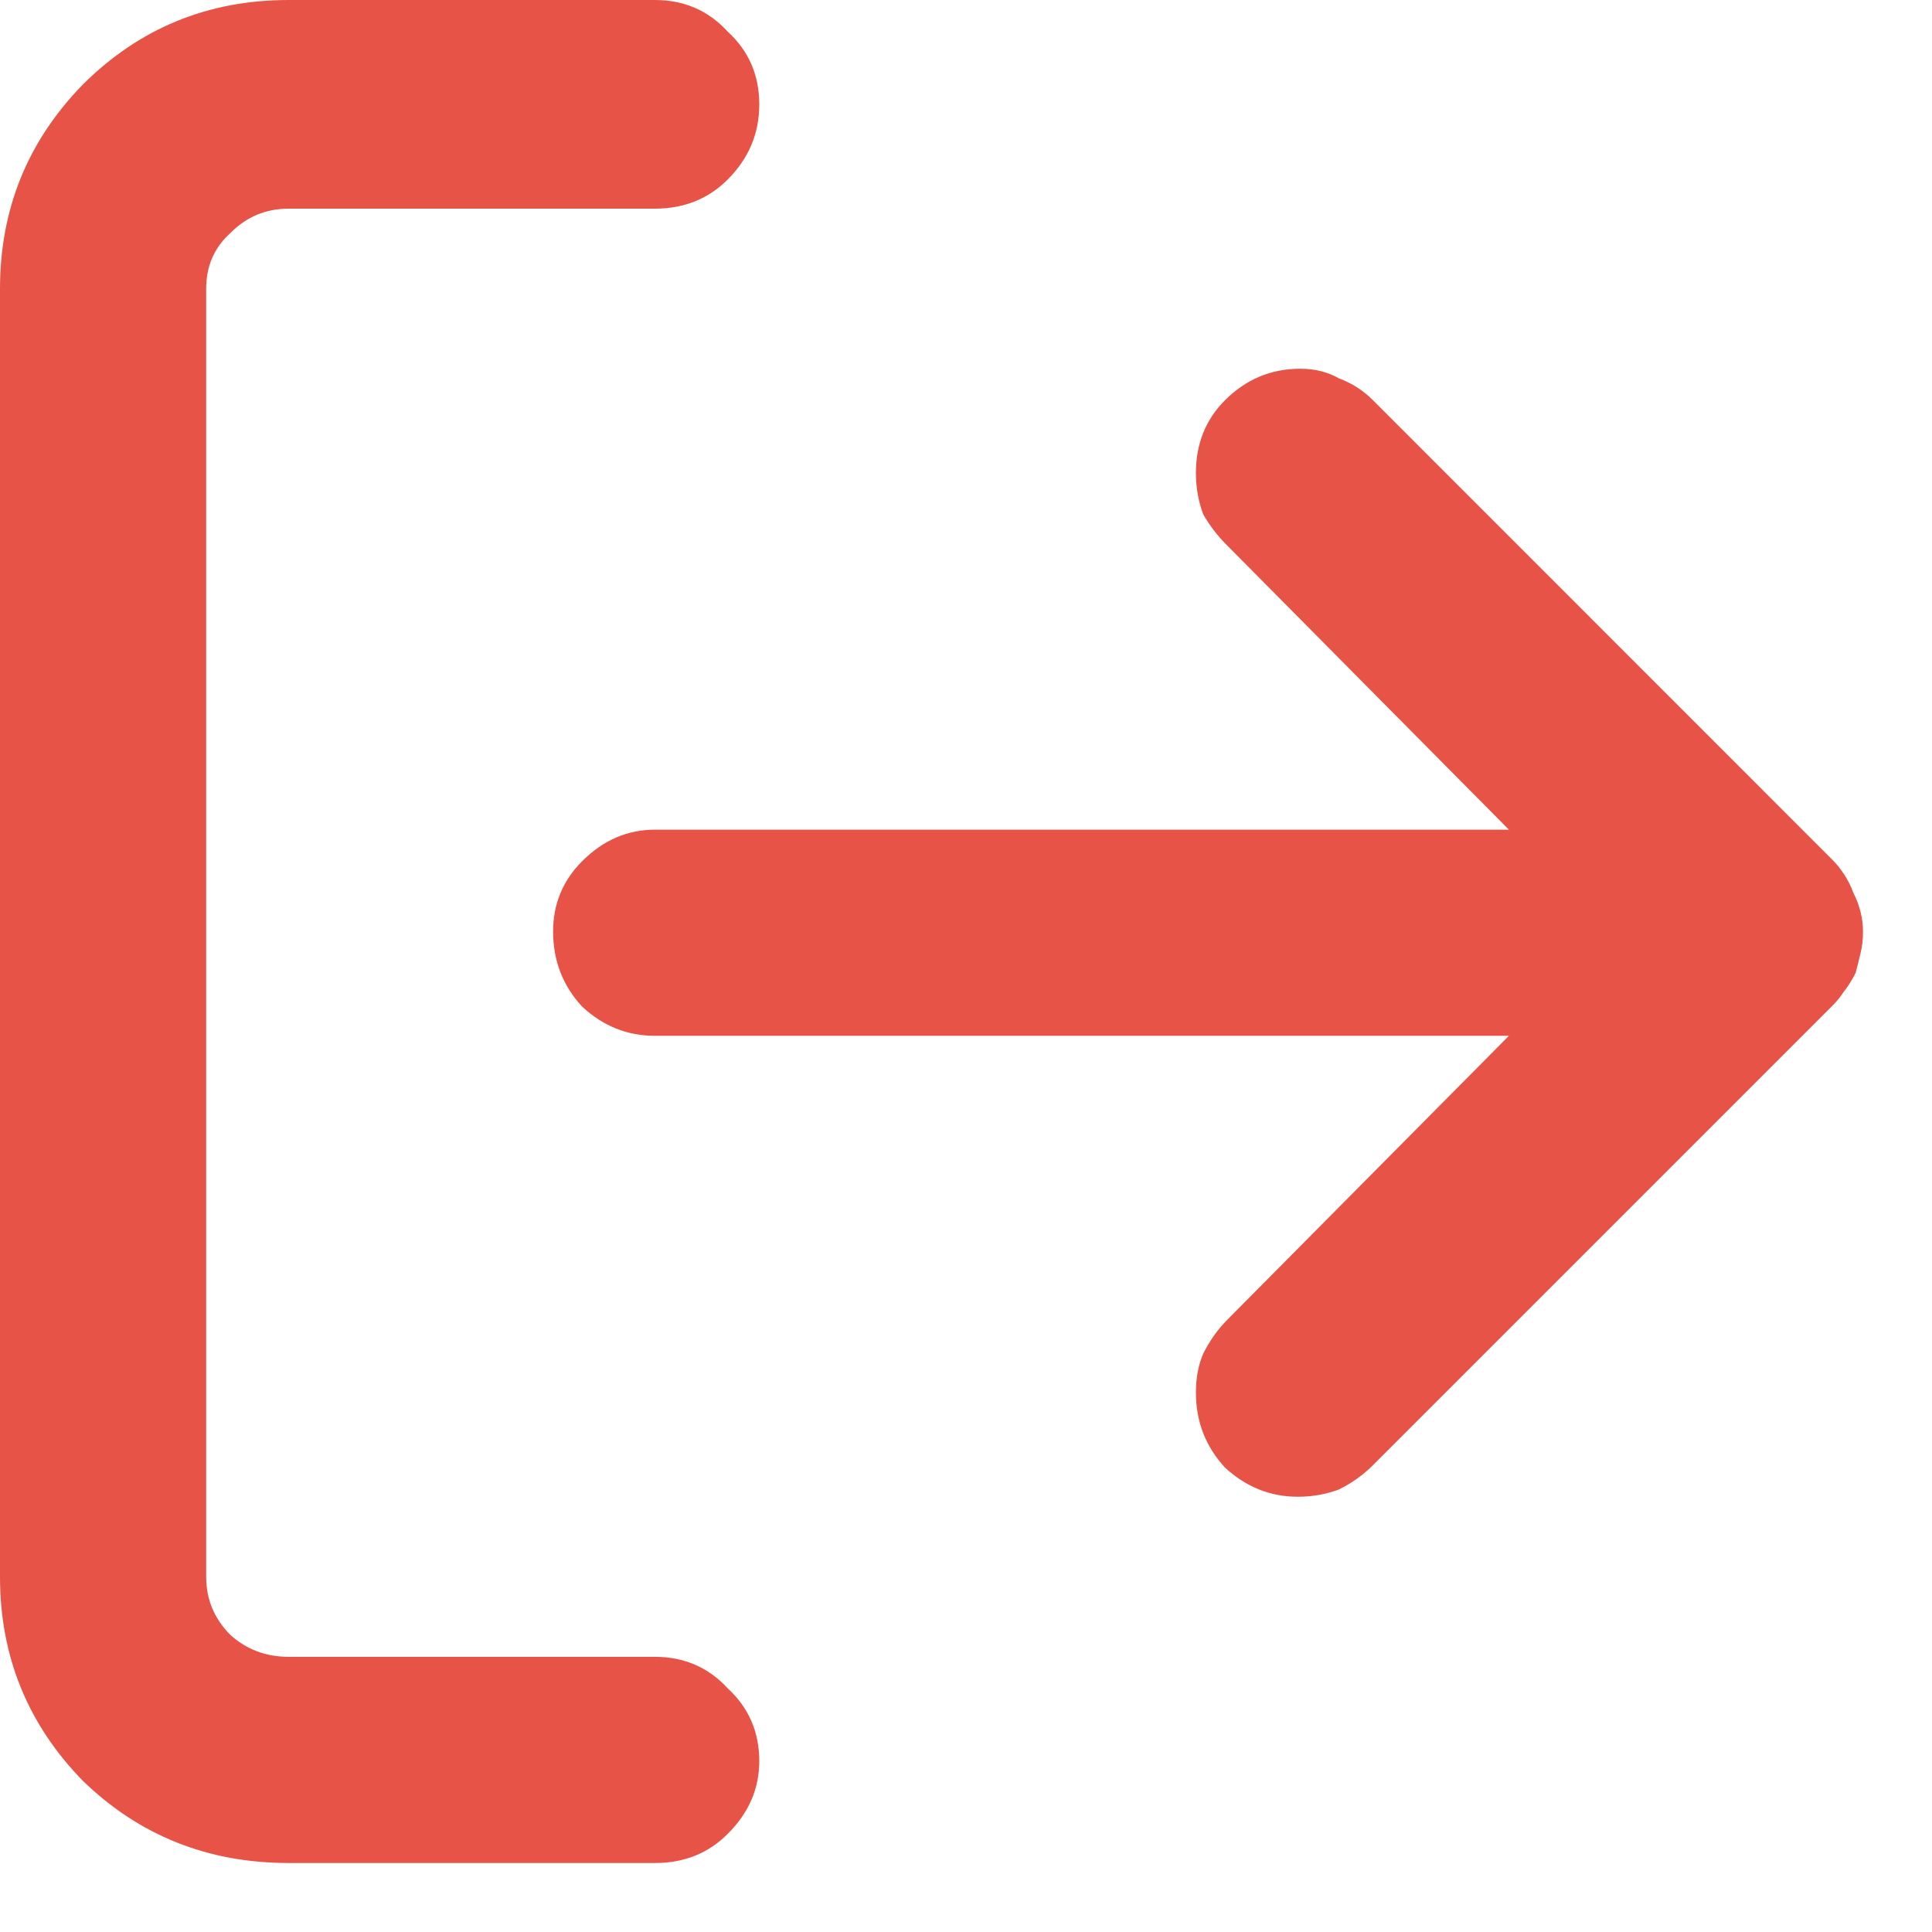
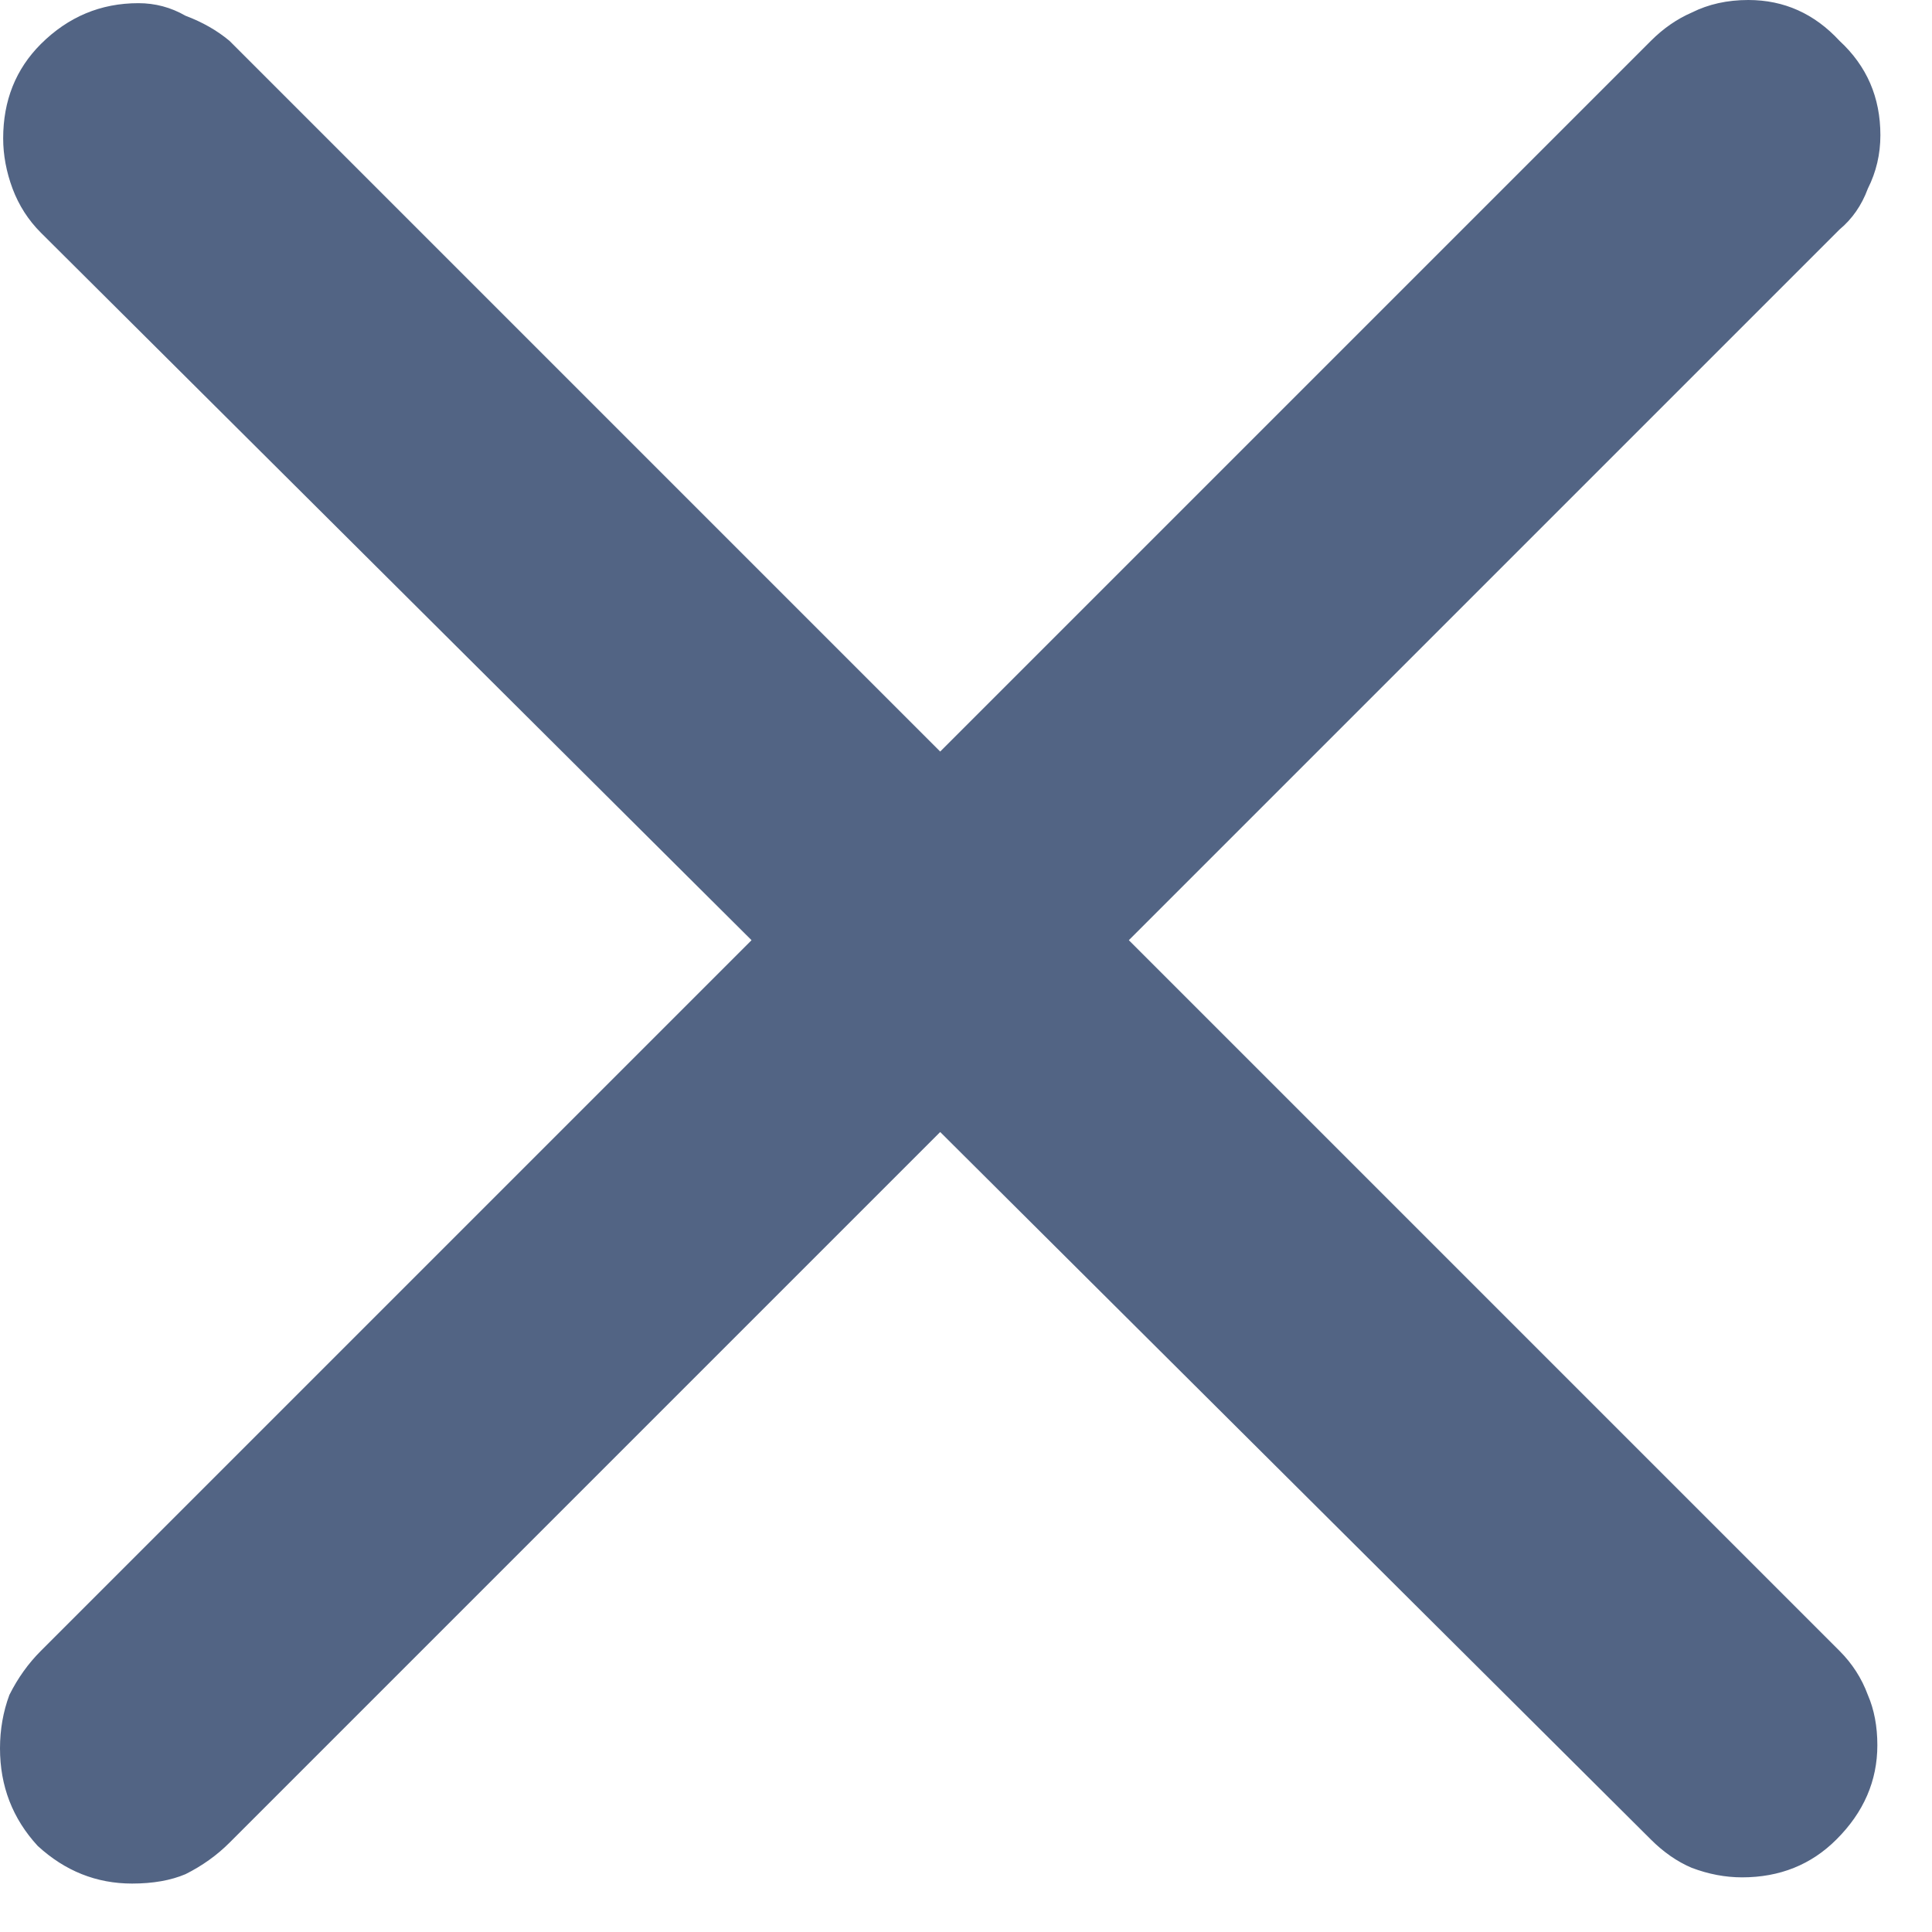
<svg xmlns="http://www.w3.org/2000/svg" width="14" height="14" viewBox="0 0 14 14" fill="none">
-   <path d="M5.502 12.762C5.502 12.961 5.426 13.137 5.273 13.289C5.133 13.43 4.957 13.5 4.746 13.5H2.092C1.506 13.5 1.008 13.301 0.598 12.902C0.199 12.492 0 12 0 11.426V2.092C0 1.518 0.199 1.025 0.598 0.615C1.008 0.205 1.506 0 2.092 0H4.746C4.957 0 5.133 0.076 5.273 0.229C5.426 0.369 5.502 0.545 5.502 0.756C5.502 0.967 5.426 1.148 5.273 1.301C5.133 1.441 4.957 1.512 4.746 1.512H2.092C1.928 1.512 1.787 1.57 1.67 1.688C1.553 1.793 1.494 1.928 1.494 2.092V11.426C1.494 11.59 1.553 11.73 1.67 11.848C1.787 11.953 1.928 12.006 2.092 12.006H4.746C4.957 12.006 5.133 12.082 5.273 12.234C5.426 12.375 5.502 12.551 5.502 12.762ZM13.447 7.049C13.459 7.002 13.471 6.955 13.482 6.908C13.494 6.861 13.5 6.809 13.5 6.75C13.5 6.656 13.477 6.562 13.43 6.469C13.395 6.375 13.342 6.293 13.271 6.223L9.949 2.9C9.879 2.83 9.797 2.777 9.703 2.742C9.621 2.695 9.527 2.672 9.422 2.672C9.211 2.672 9.029 2.748 8.877 2.9C8.736 3.041 8.666 3.217 8.666 3.428C8.666 3.533 8.684 3.633 8.719 3.727C8.766 3.809 8.824 3.885 8.895 3.955L10.934 6.012H4.746C4.547 6.012 4.371 6.088 4.219 6.24C4.078 6.381 4.008 6.551 4.008 6.75C4.008 6.961 4.078 7.143 4.219 7.295C4.371 7.436 4.547 7.506 4.746 7.506H10.934L8.895 9.562C8.824 9.633 8.766 9.715 8.719 9.809C8.684 9.891 8.666 9.984 8.666 10.09C8.666 10.301 8.736 10.482 8.877 10.635C9.029 10.775 9.205 10.846 9.404 10.846C9.51 10.846 9.609 10.828 9.703 10.793C9.797 10.746 9.879 10.688 9.949 10.617L13.271 7.295C13.307 7.26 13.336 7.225 13.359 7.189C13.395 7.143 13.424 7.096 13.447 7.049Z" fill="#E85347" />
+   <path d="M8.18 6.813L13.33 1.663C13.421 1.587 13.49 1.489 13.535 1.367C13.596 1.246 13.626 1.117 13.626 0.98C13.626 0.706 13.528 0.479 13.33 0.296C13.148 0.099 12.928 -1.80304e-06 12.669 -1.80304e-06C12.517 -1.80304e-06 12.381 0.03 12.259 0.091C12.153 0.137 12.054 0.205 11.963 0.296L6.813 5.446L1.663 0.296C1.572 0.22 1.466 0.16 1.344 0.114C1.238 0.053 1.124 0.023 1.003 0.023C0.729 0.023 0.494 0.122 0.296 0.319C0.114 0.501 0.023 0.729 0.023 1.003C0.023 1.124 0.046 1.246 0.091 1.367C0.137 1.489 0.205 1.595 0.296 1.686L5.446 6.813L0.296 11.963C0.205 12.054 0.129 12.16 0.068 12.282C0.023 12.403 5.28991e-07 12.533 5.28991e-07 12.669C5.28991e-07 12.943 0.091 13.178 0.273 13.376C0.471 13.558 0.699 13.649 0.957 13.649C1.109 13.649 1.238 13.626 1.344 13.581C1.466 13.52 1.572 13.444 1.663 13.353L6.813 8.203L11.963 13.33C12.054 13.421 12.153 13.49 12.259 13.535C12.381 13.581 12.502 13.604 12.624 13.604C12.897 13.604 13.125 13.512 13.307 13.33C13.505 13.133 13.604 12.905 13.604 12.646C13.604 12.51 13.581 12.388 13.535 12.282C13.49 12.16 13.421 12.054 13.33 11.963L8.18 6.813Z" fill="#526484" />
</svg>
